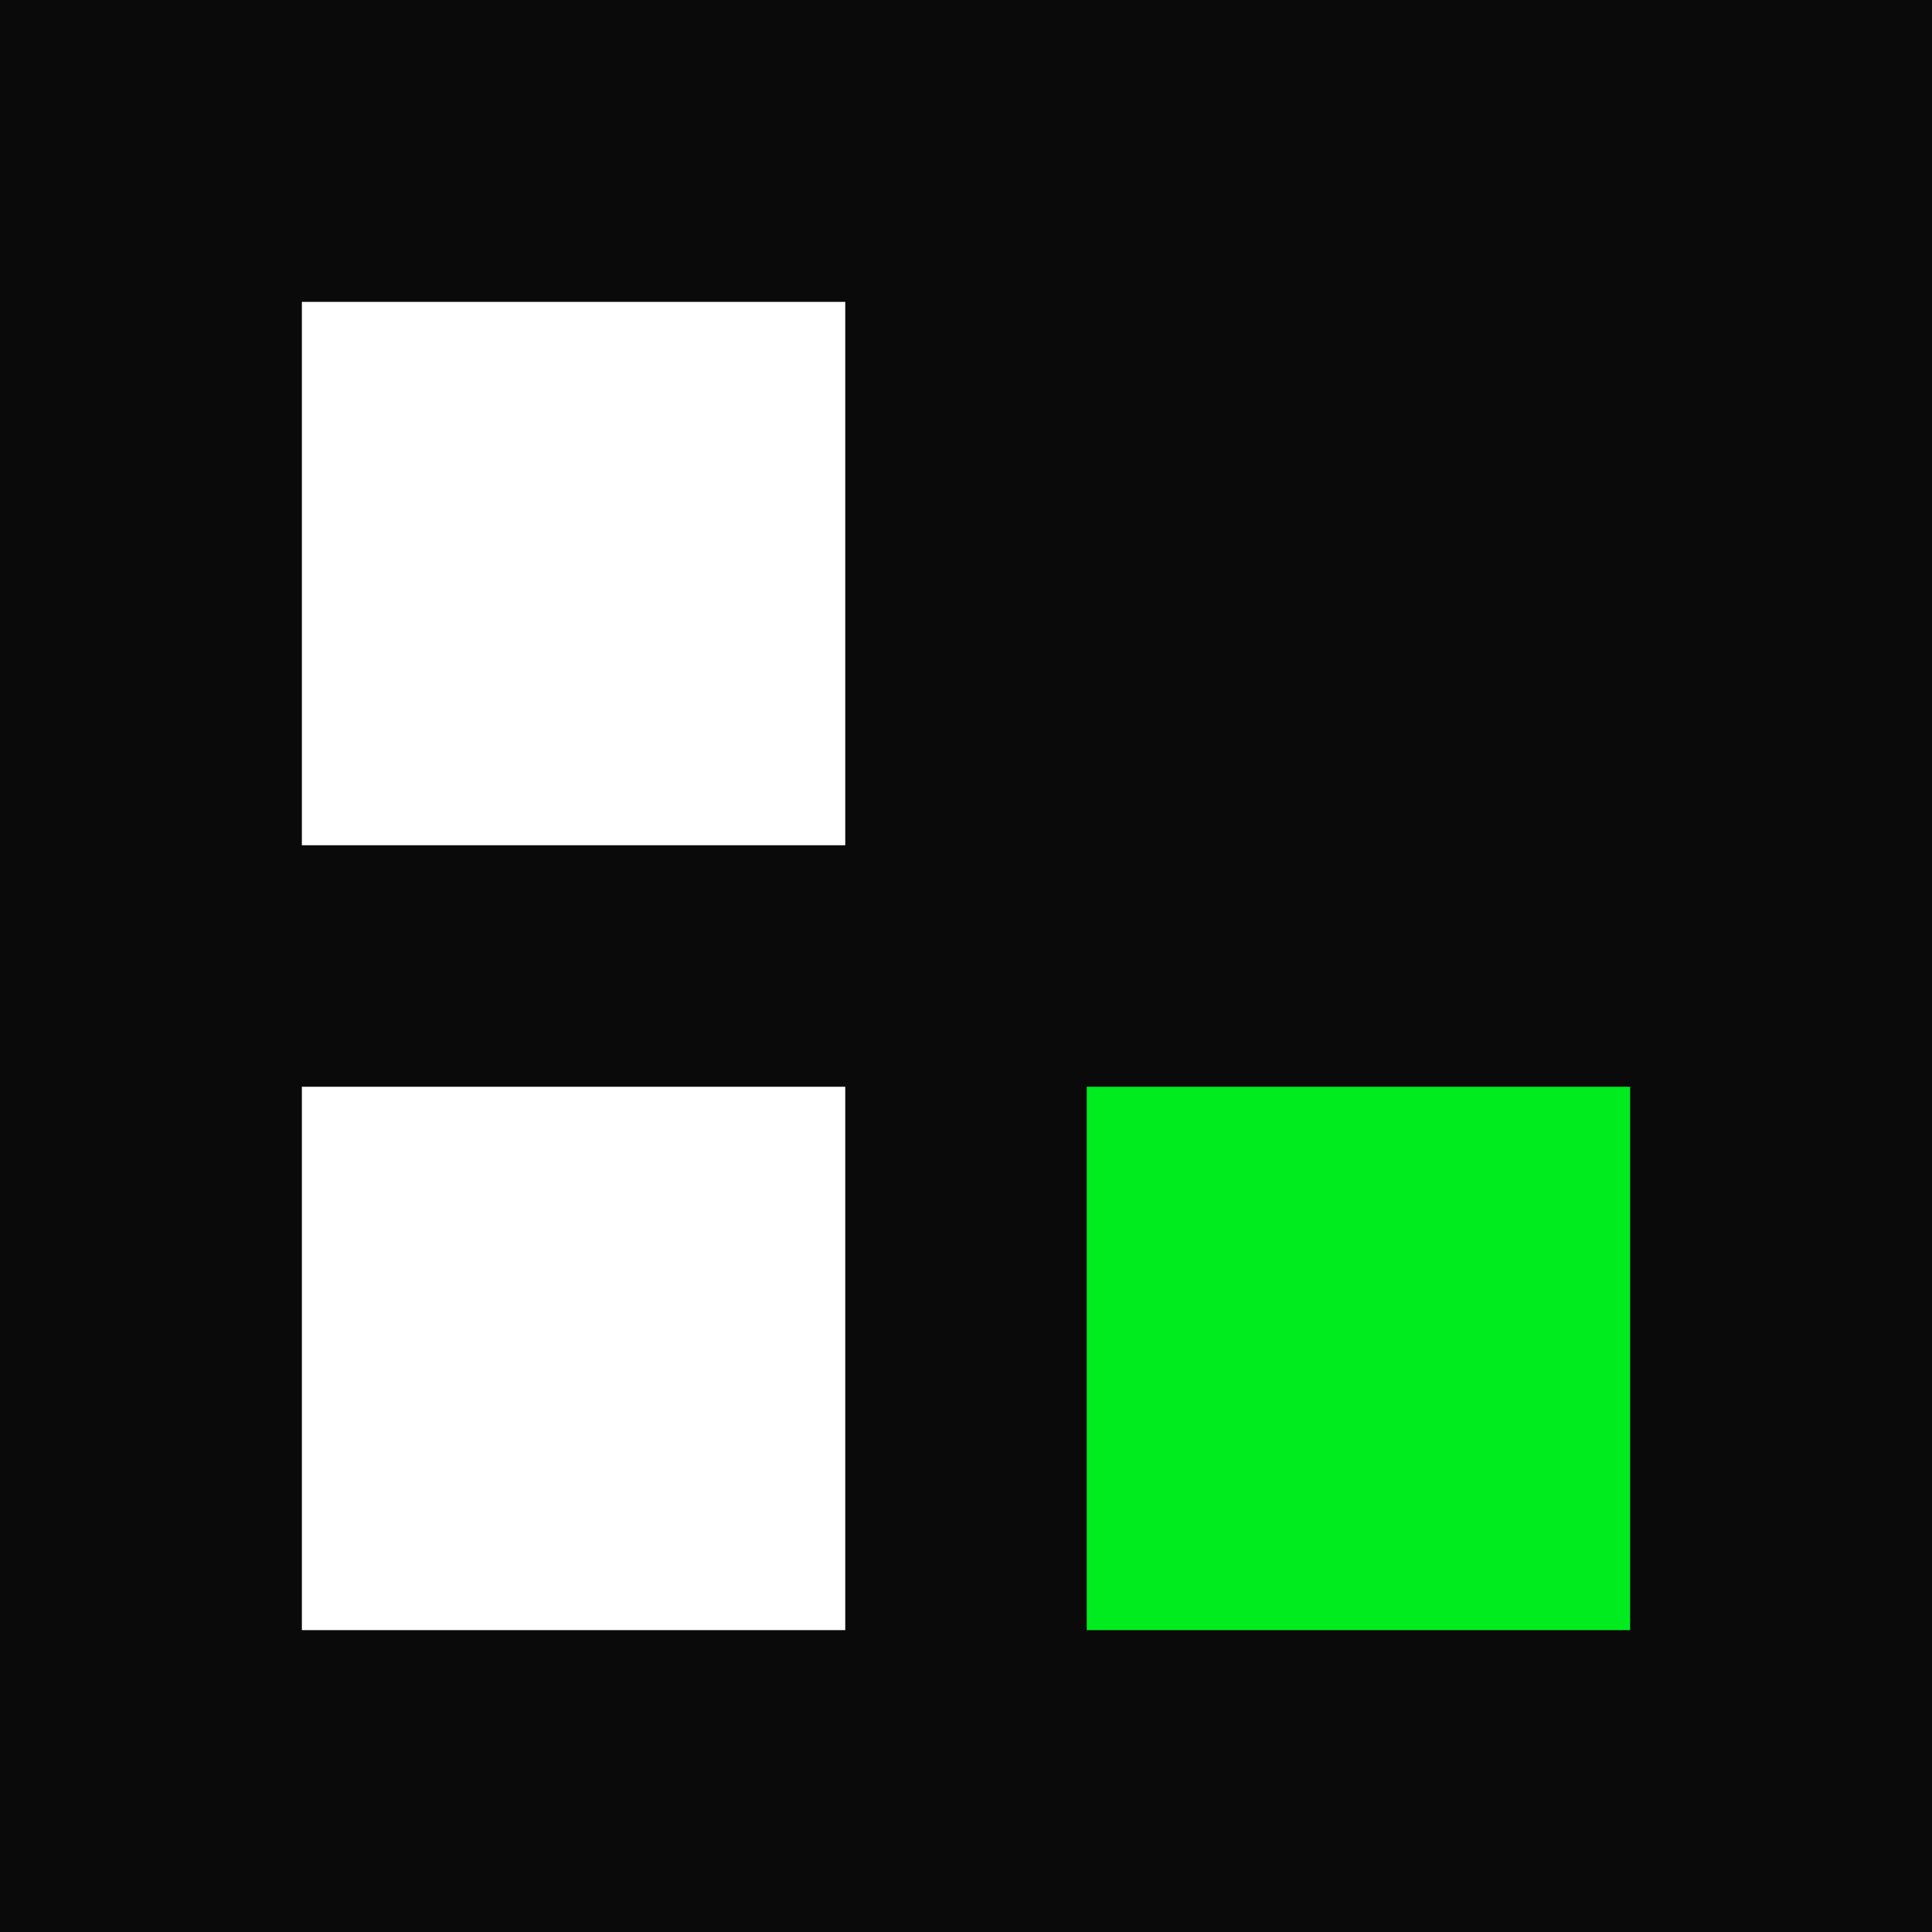
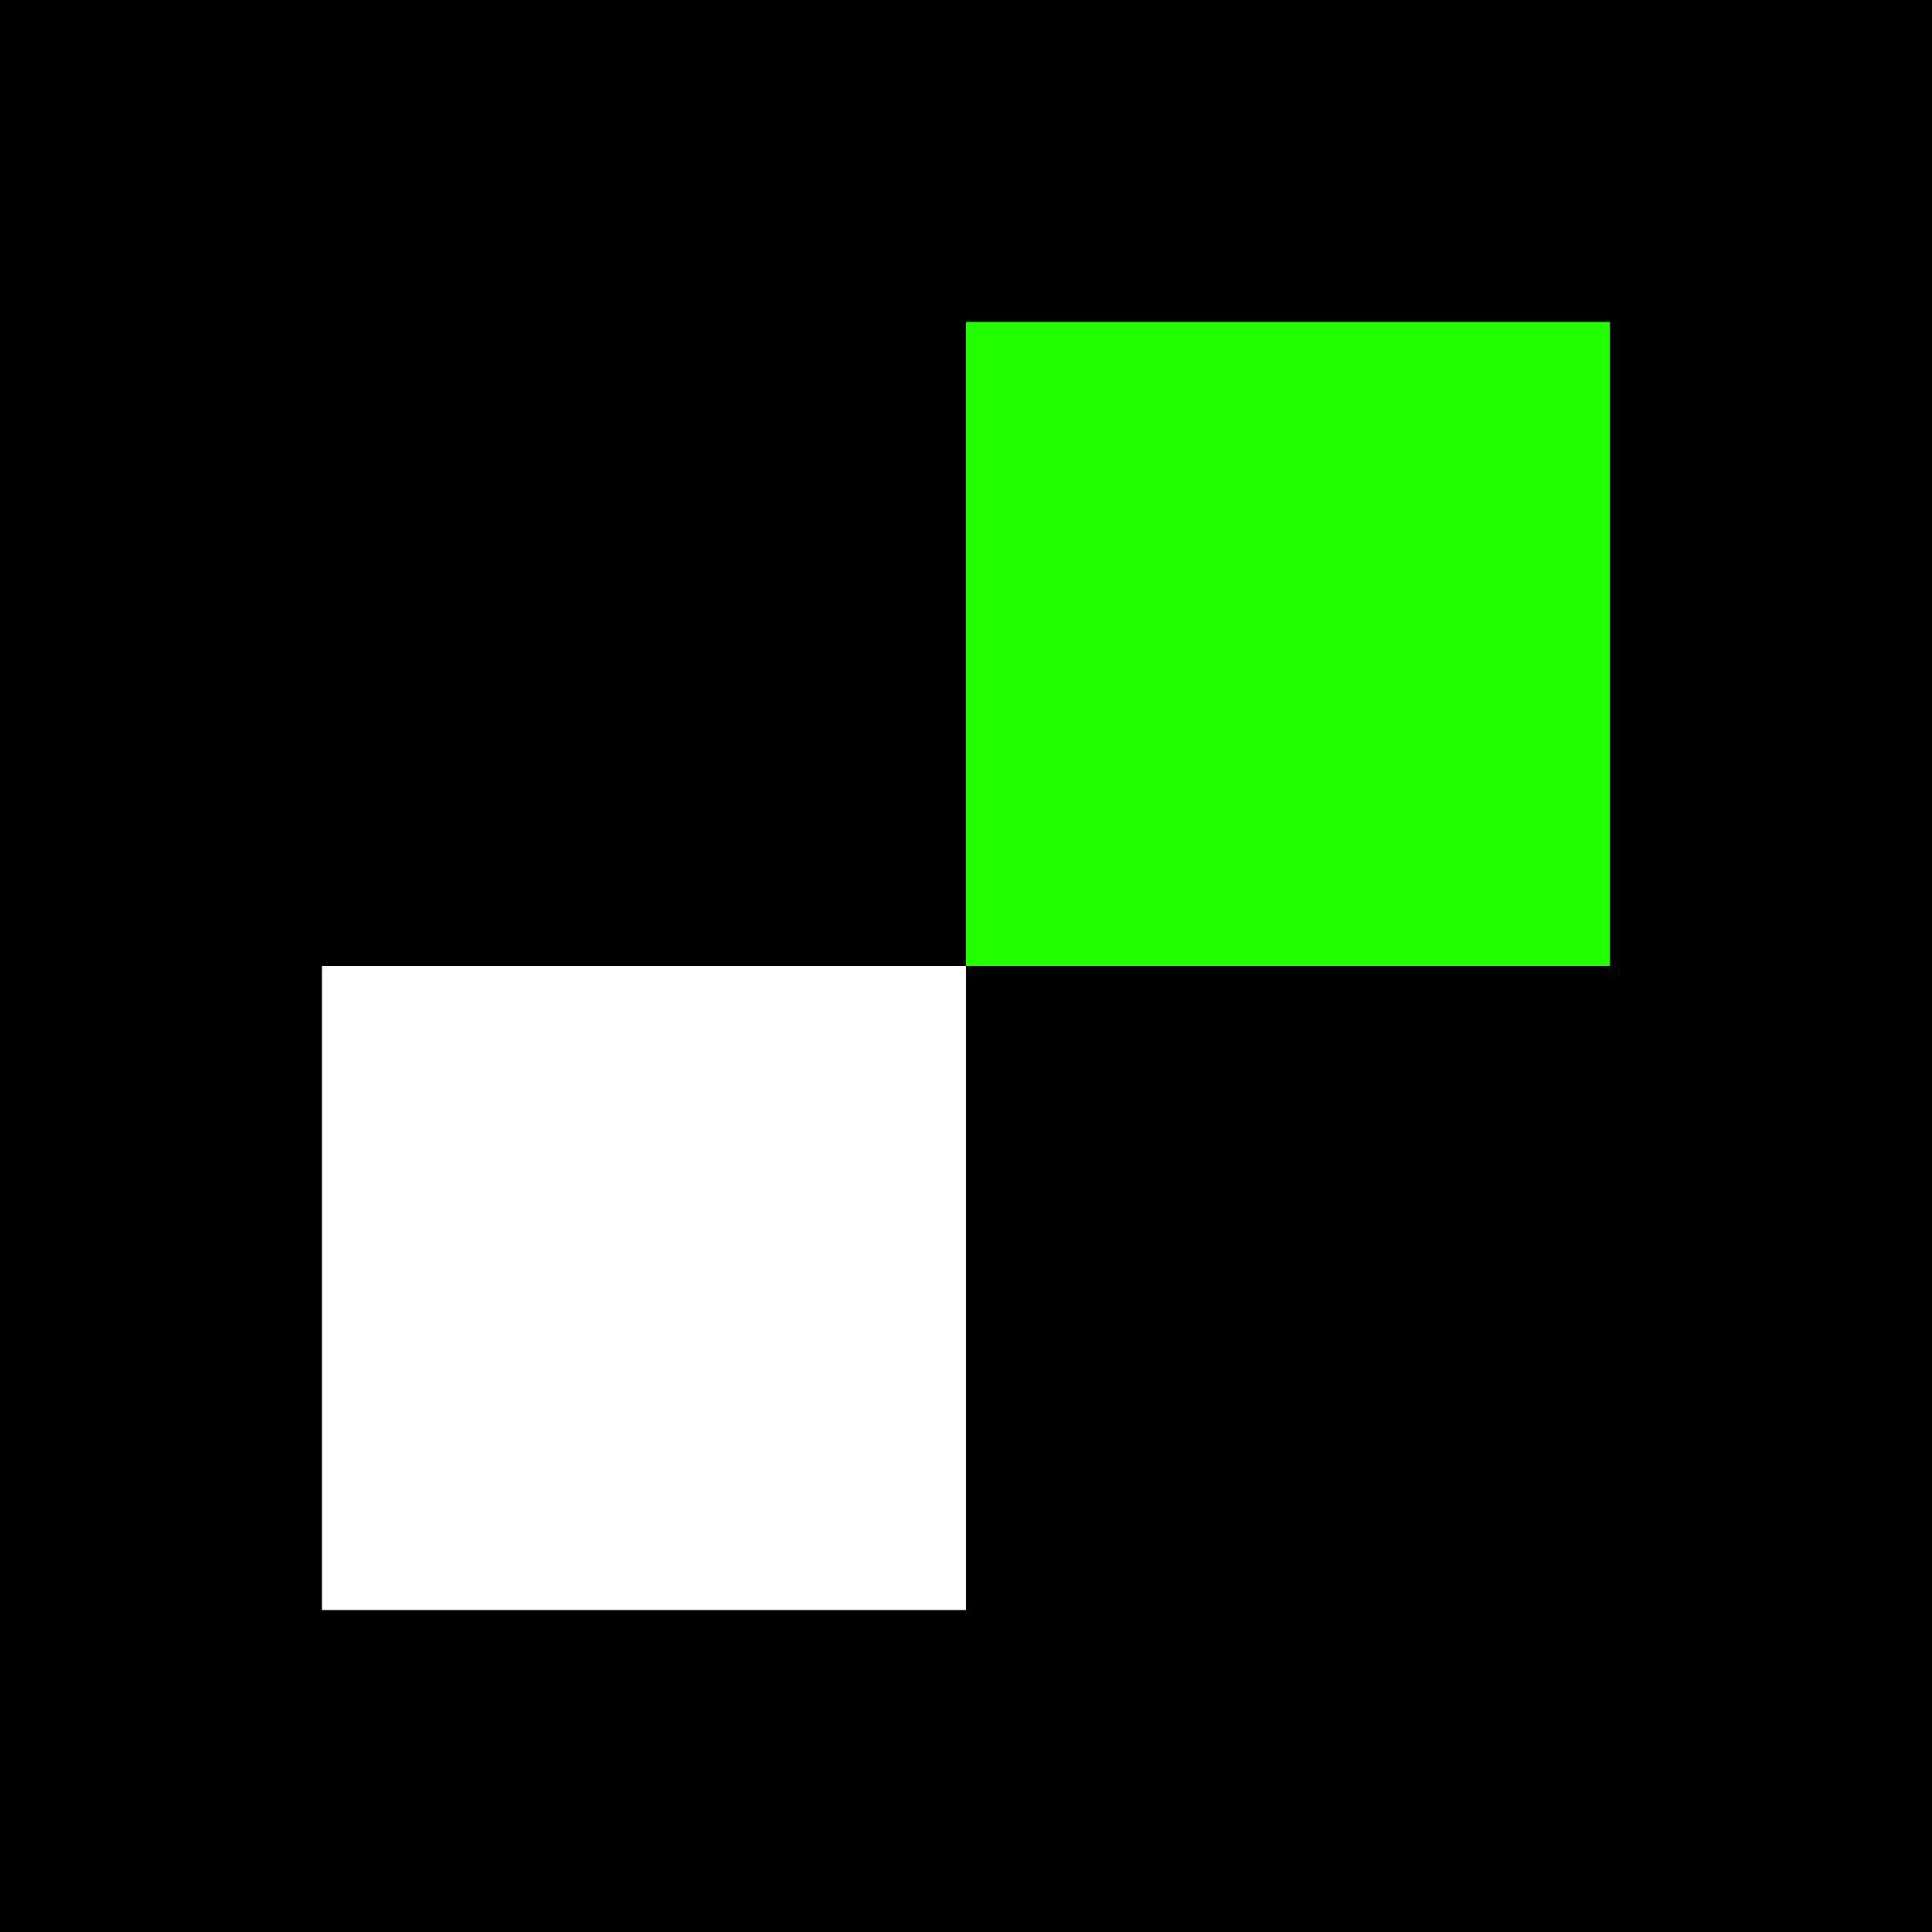
- <svg xmlns="http://www.w3.org/2000/svg" width="32" height="32" viewBox="0 0 32 32" fill="none">
-   <g clip-path="url(#clip0_3705_541)">
-     <path d="M32 0H0V32H32V0Z" fill="#0A0A0A" />
-     <rect x="5" y="5" width="9" height="9" fill="white" />
-     <rect x="18" y="18" width="9" height="9" fill="#00EC1F" />
-     <rect x="5" y="18" width="9" height="9" fill="white" />
+ <svg xmlns="http://www.w3.org/2000/svg" width="12" height="12" viewBox="0 0 12 12" fill="none">
+   <g clip-path="url(#clip0_3758_669)">
+     <path d="M12 0H0V12H12V0Z" fill="black" />
+     <rect x="10" y="2" width="4" height="4" transform="rotate(90 10 2)" fill="#22FF00" />
+     <rect x="6" y="6" width="4" height="4" transform="rotate(90 6 6)" fill="white" />
  </g>
  <defs>
-     <clipPath id="clip0_3705_541">
-       <rect width="32" height="32" fill="white" />
+     <clipPath id="clip0_3758_669">
+       <rect width="12" height="12" fill="white" />
    </clipPath>
  </defs>
</svg>
